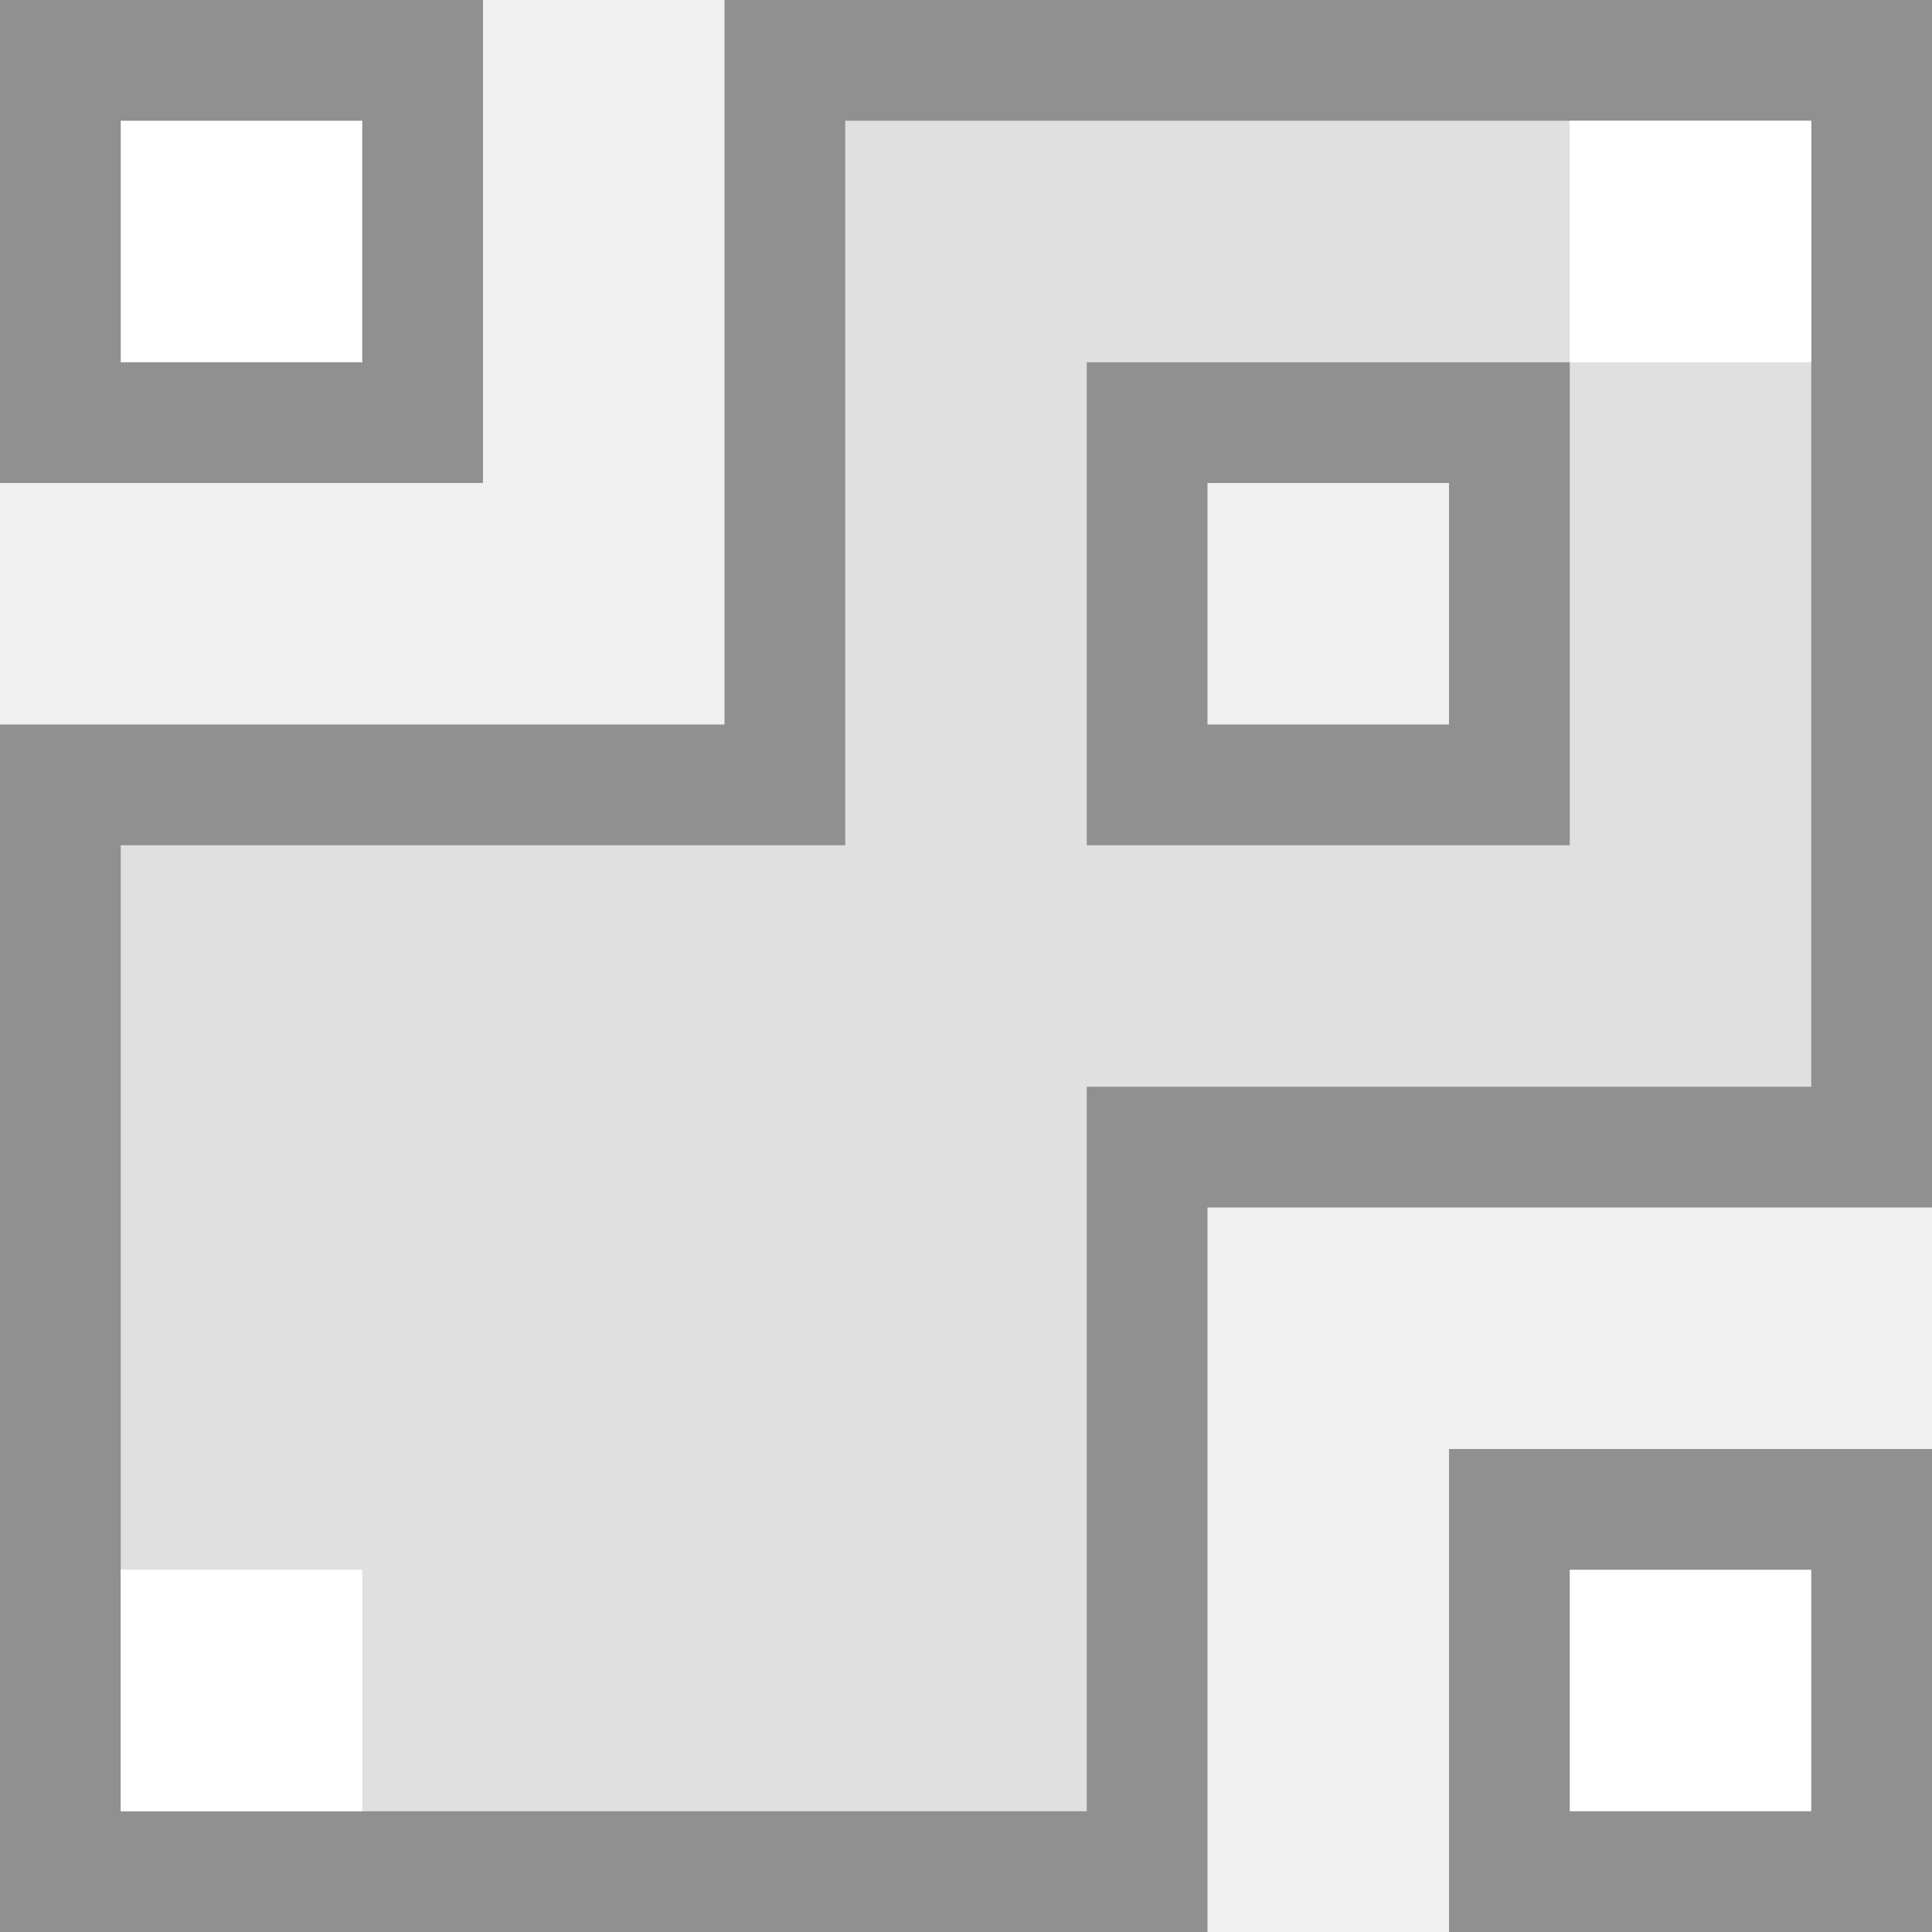
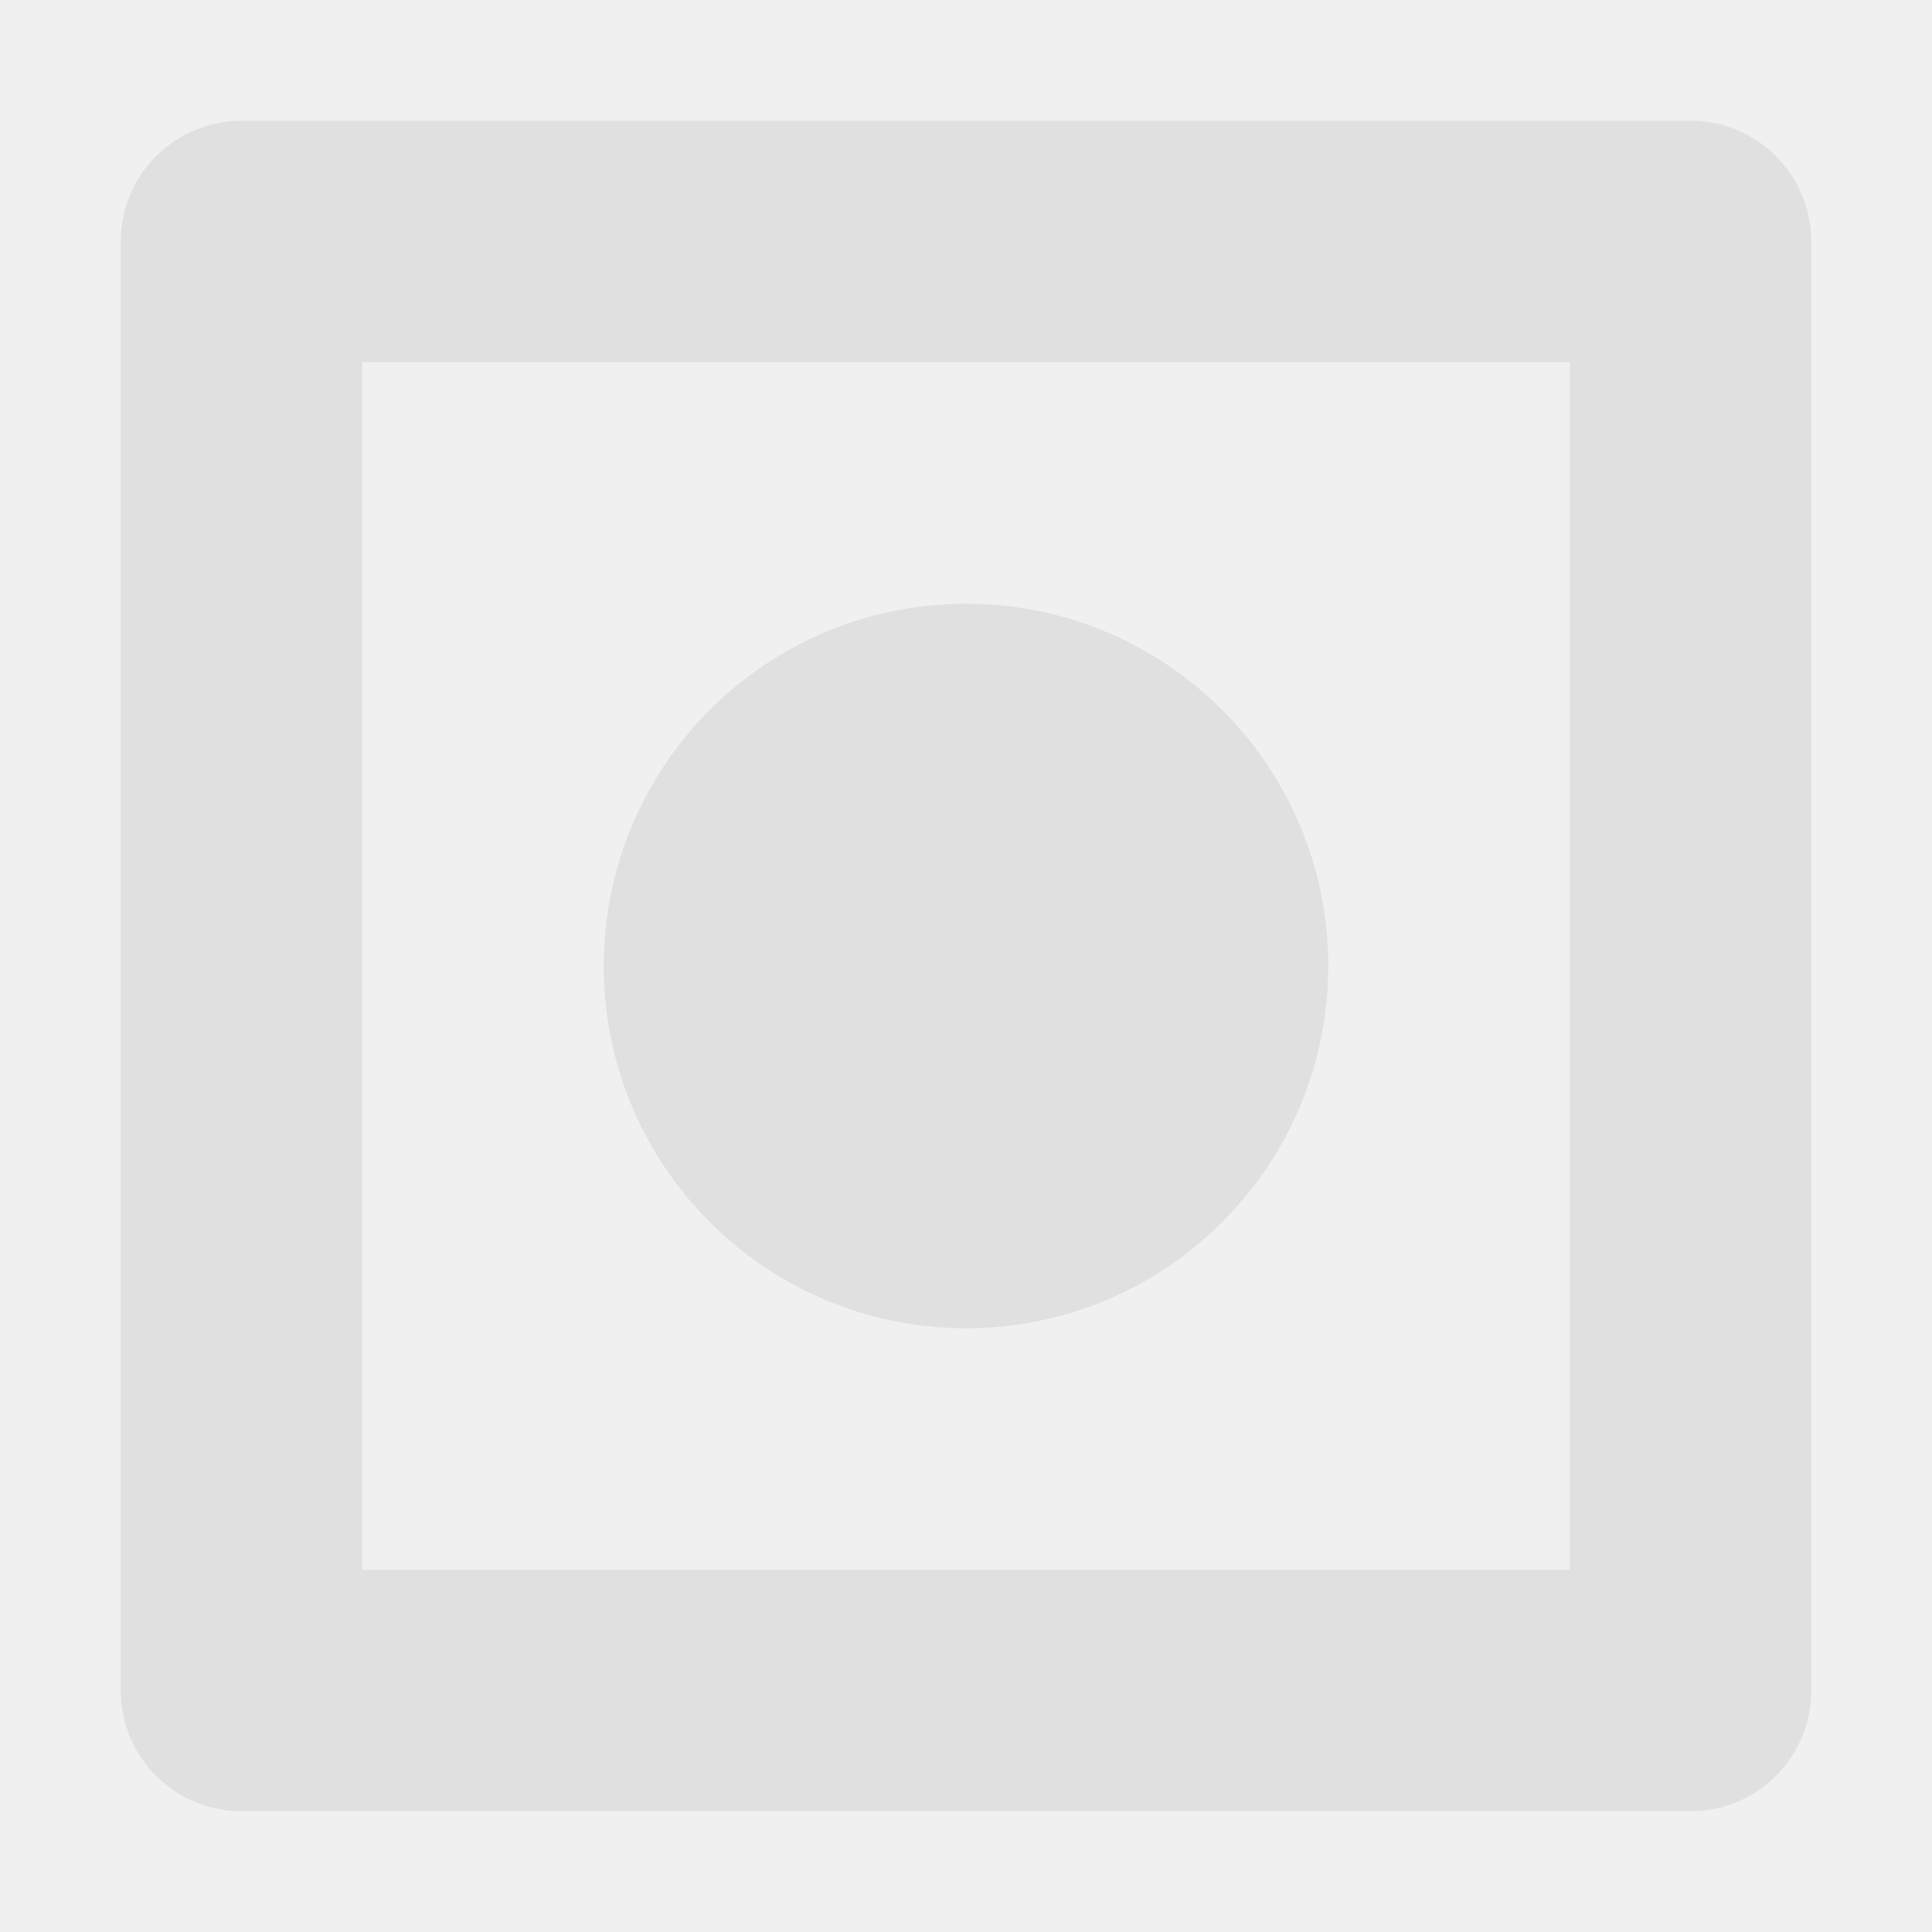
<svg xmlns="http://www.w3.org/2000/svg" height="16" viewBox="0 0 16 16" width="16">
-   <path d="M0 0v4h4V0zm6 0v6H0v10h10v-6h6V0zm4 4h2v2h-2zm2 8v4h4v-4z" fill-opacity=".4" />
-   <path d="M7 1v6H1v8h8V9h6V1zm2 2h4v4H9z" fill="#e0e0e0" />
-   <path d="M1 1v2h2V1H1zm12 0v2h2V1h-2zM1 13v2h2v-2H1zm12 0v2h2v-2h-2z" fill="#fff" />
+   <path d="M2 1a1 1 0 0 0-1 1v12a1 1 0 0 0 1 1h12a1 1 0 0 0 1-1V2a1 1 0 0 0-1-1zm1 2h10v10H3zm5 2a3 3 0 0 0 0 6 3 3 0 0 0 0-6z" fill="#e0e0e0" />
</svg>
